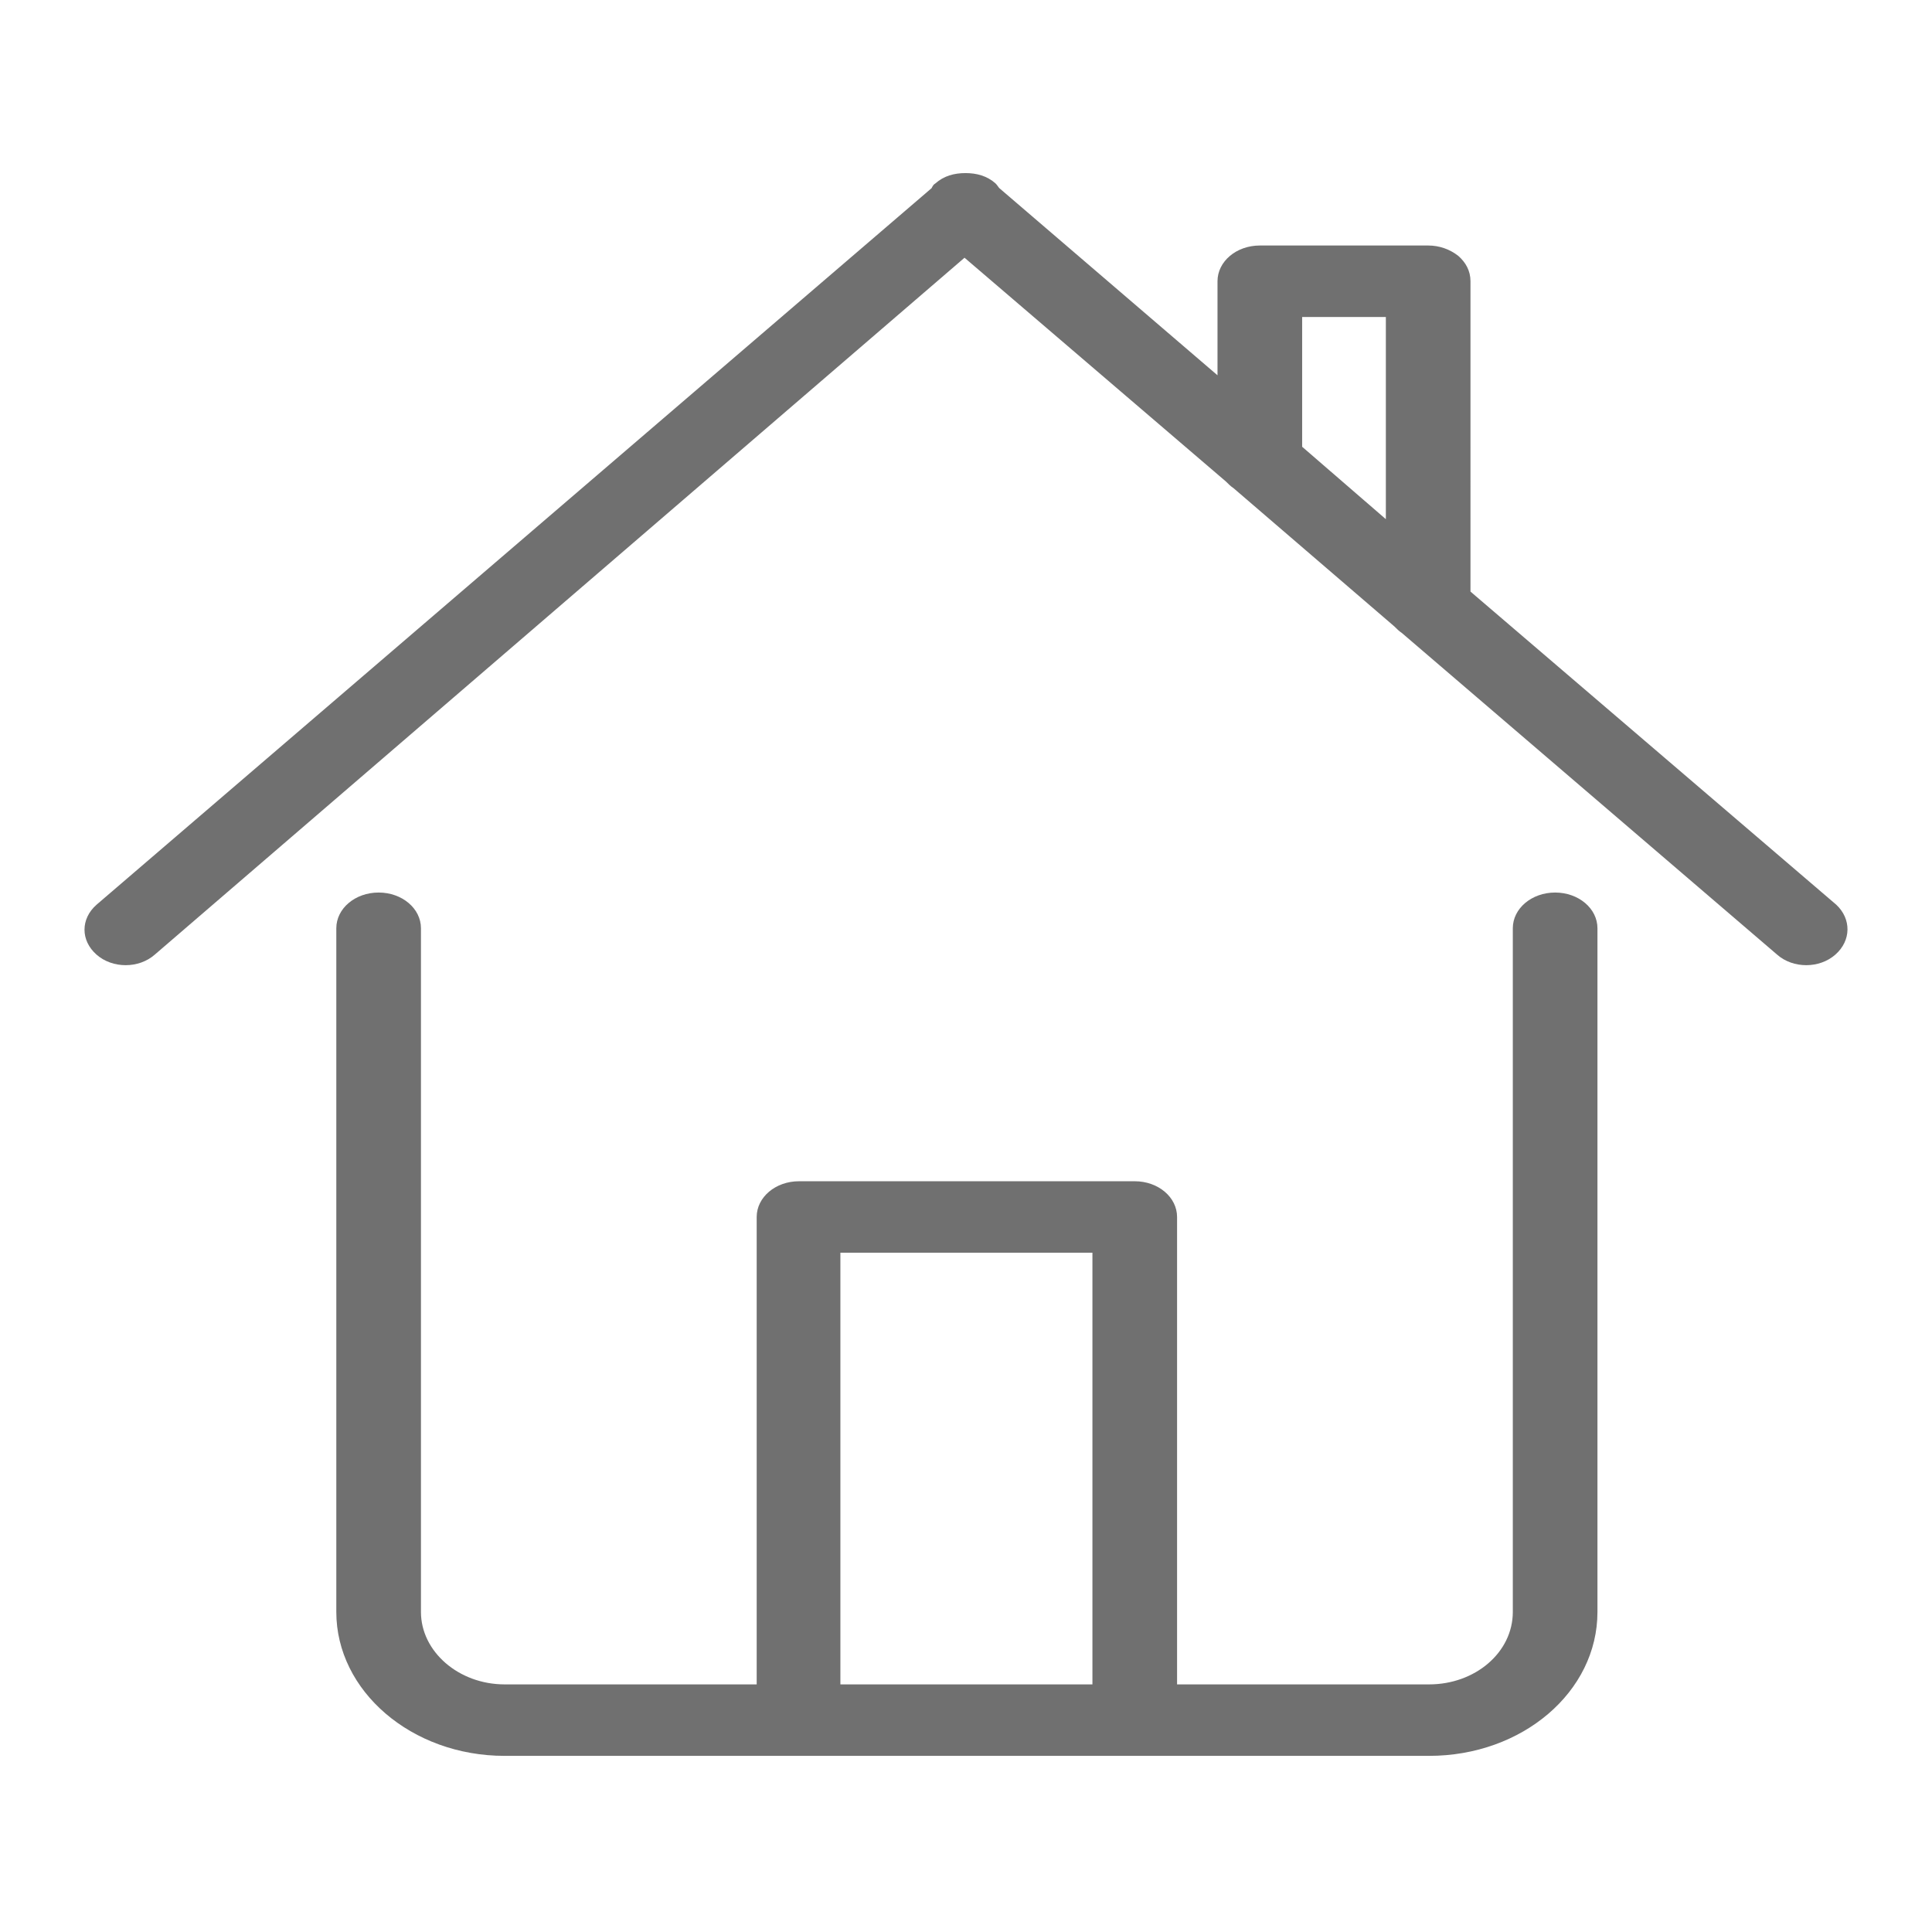
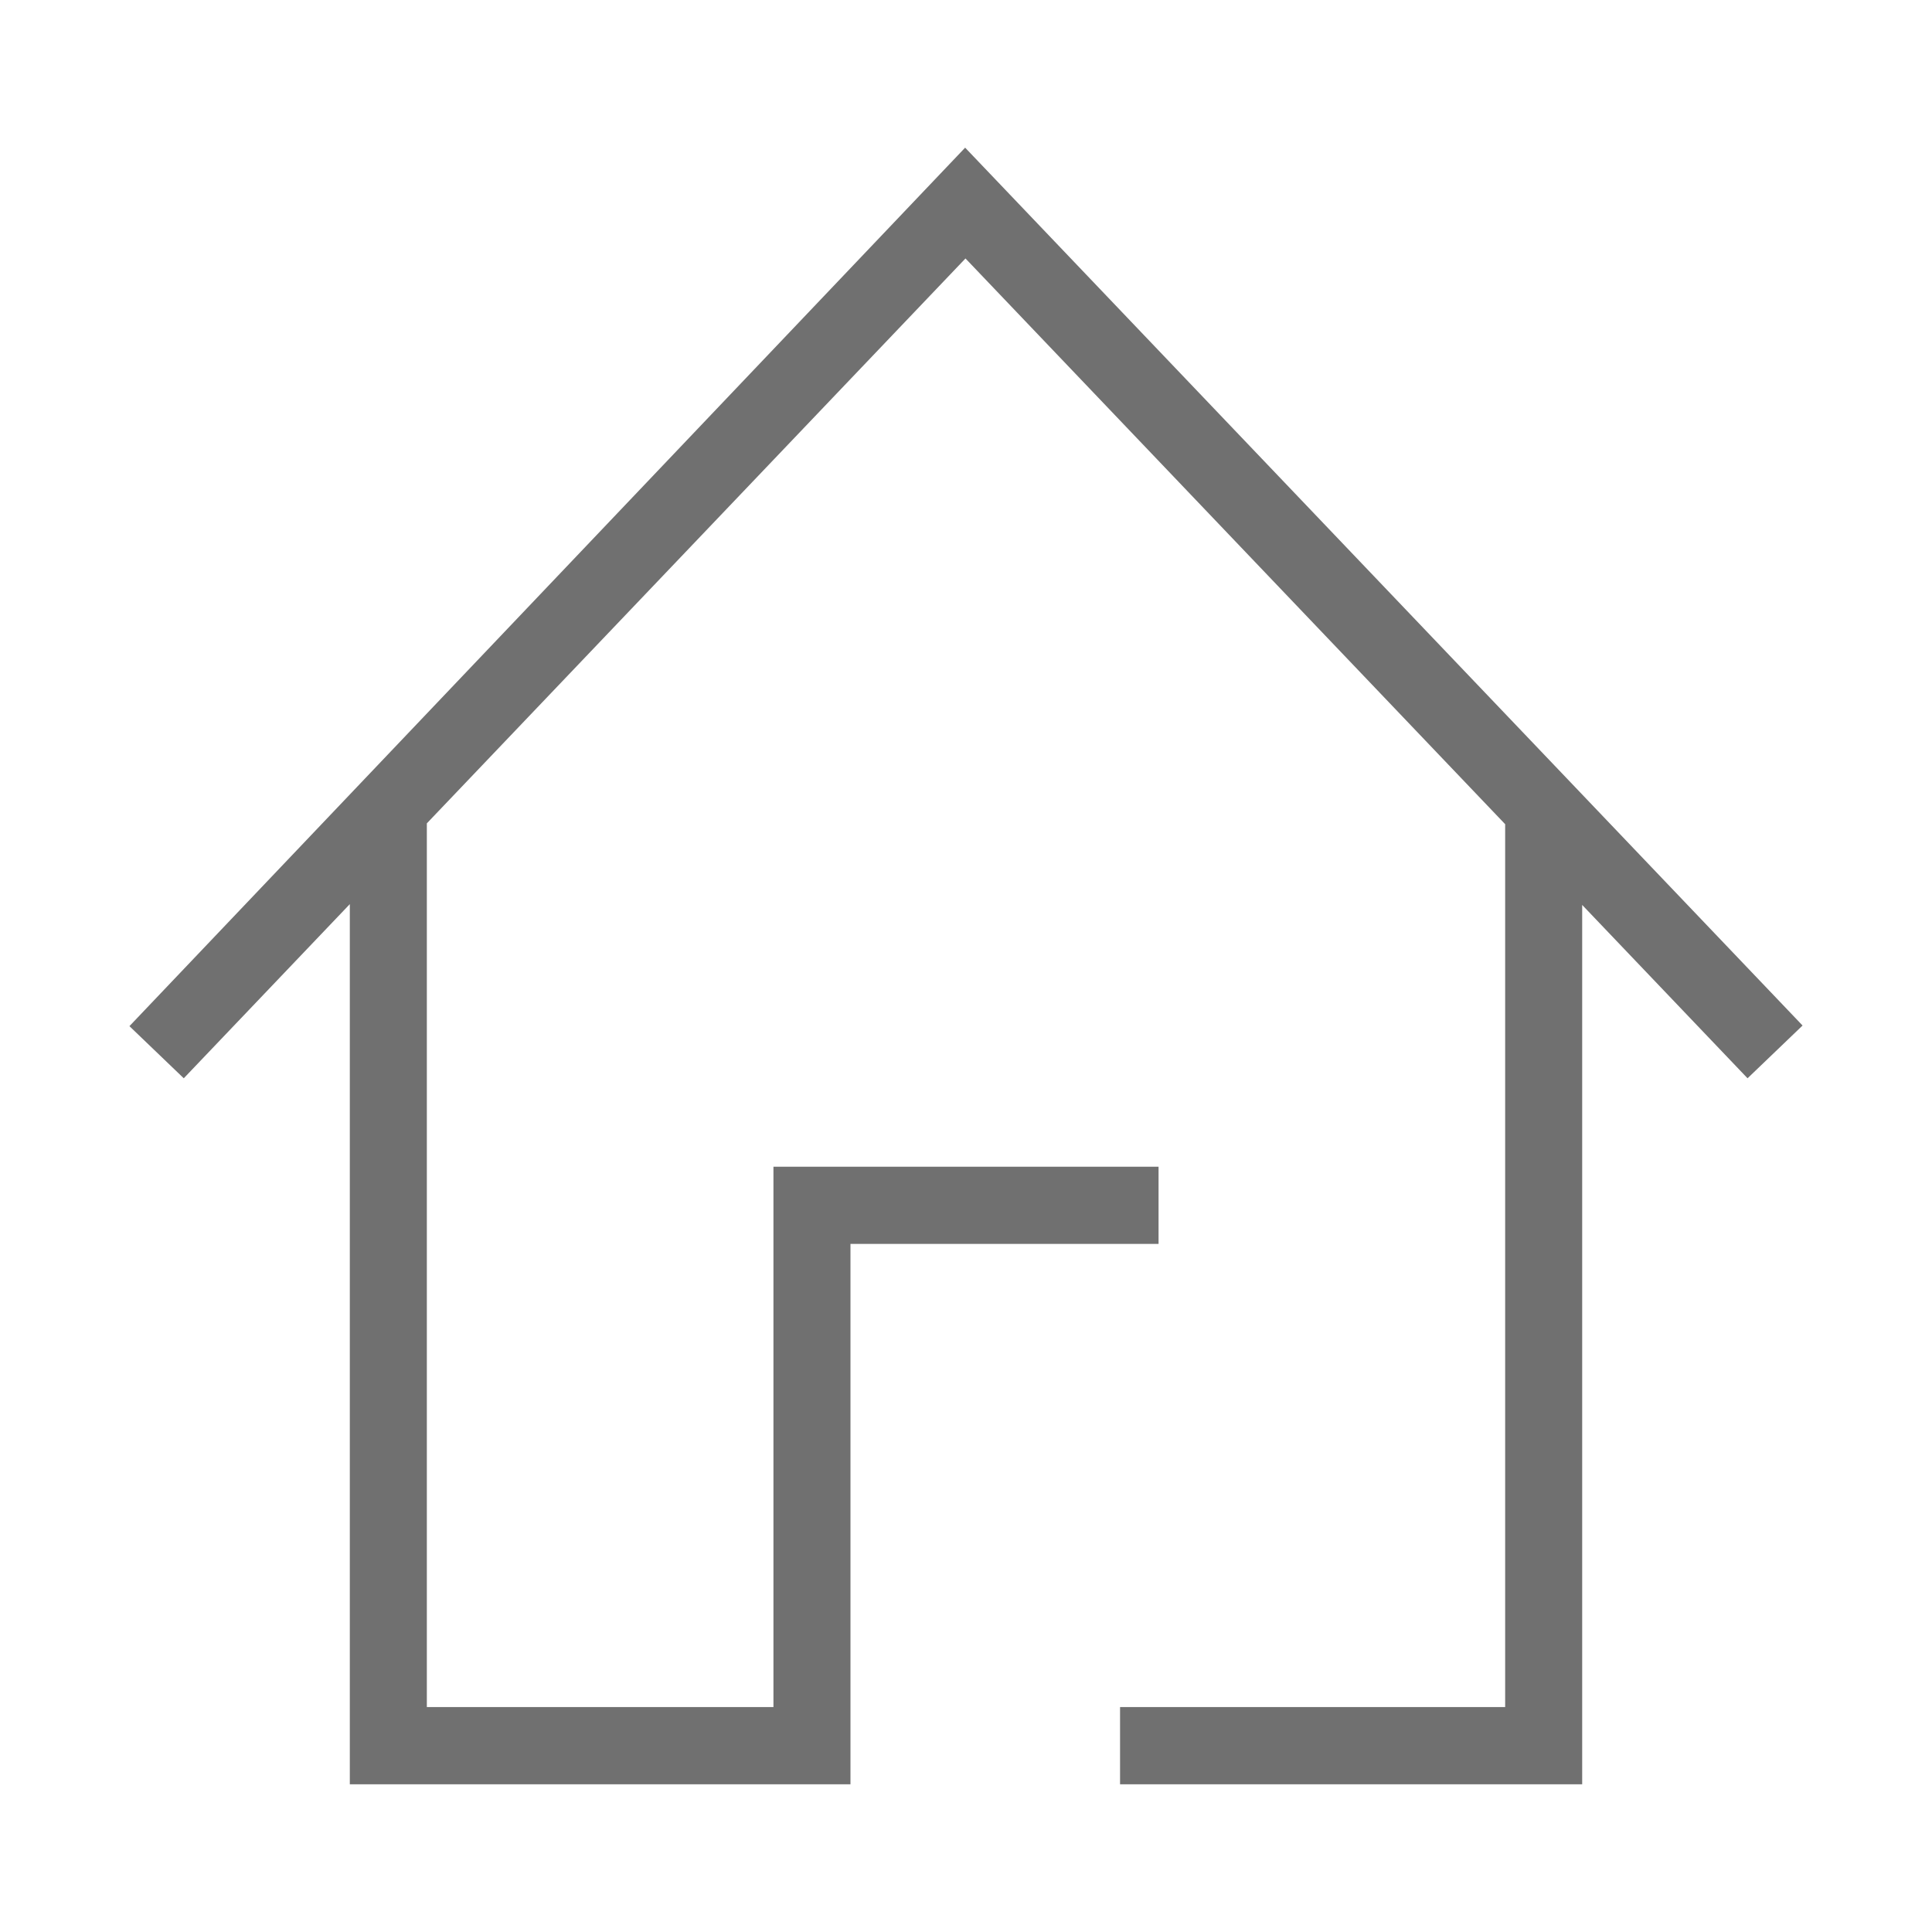
- <svg xmlns="http://www.w3.org/2000/svg" t="1510052221873" class="icon" style="" viewBox="0 0 1024 1024" version="1.1" p-id="16575" width="200" height="200">
+ <svg xmlns="http://www.w3.org/2000/svg" t="1510104321594" class="icon" style="" viewBox="0 0 1024 1024" version="1.1" p-id="3462" width="200" height="200">
  <defs>
    <style type="text/css" />
  </defs>
-   <path d="M972.791 505.958c-8.474 7.477-22.431 7.477-30.904 0l-198.884-170.473c-1.495-0.997-2.493-1.993-3.988-3.489l-85.236-73.273c-1.495-0.997-2.492-1.993-3.988-3.489L511.22 136.602 82.049 505.958c-8.474 7.477-22.431 7.477-30.904 0-8.474-7.477-8.474-18.941 0-26.419L493.774 99.717c0.498-0.997 0.997-1.993 1.993-2.493 4.486-3.988 9.969-5.483 15.95-5.483 5.981 0 11.464 1.495 15.95 5.483 0.997 0.997 1.495 1.993 1.993 2.493l115.642 99.193 0-49.845 0 0c0-10.467 9.969-18.941 22.431-18.941l89.224 0c5.981 0 11.464 1.993 15.95 5.483 3.988 3.489 6.48 7.976 6.48 13.459L779.388 313.554l193.899 165.986C981.265 487.017 981.265 498.482 972.791 505.958zM734.529 168.005l-44.362 0 0 68.787 44.362 38.381L734.529 168.005zM200.682 473.061c12.462 0 22.431 8.474 22.431 18.941l0 362.378c0 20.935 19.938 38.381 44.362 38.381l133.586 0 0 0L401.061 645.028c0-10.467 9.969-18.941 22.431-18.941l177.949 0c12.462 0 22.431 8.474 22.431 18.941l0 247.733 0 0 133.586 0c24.424 0 44.362-16.947 44.362-38.381L801.821 492.003c0-10.467 9.969-18.941 22.431-18.941s22.431 8.474 22.431 18.941l0 362.378c0 42.369-39.876 76.264-89.224 76.264L267.475 930.645c-49.347 0-89.224-34.393-89.224-76.264L178.251 492.003C178.251 481.534 188.221 473.061 200.682 473.061zM579.01 892.761 579.01 663.969 445.424 663.969l0 228.792 0 0L579.01 892.761 579.01 892.761z" p-id="16576" fill="#707070" />
+   <path d="M68.603 543.881 97.399 571.509 185.412 479.207 185.412 945.703 450.765 945.703 450.765 659.291 614.058 659.291 614.058 618.374 409.942 618.374 409.942 904.787 226.236 904.787 226.236 436.394 511.724 136.99 797.765 436.839 797.765 904.787 593.649 904.787 593.649 945.703 838.589 945.703 838.589 479.633 926.237 571.511 955.397 543.545 511.541 78.266Z" p-id="3463" fill="#707070" />
</svg>
